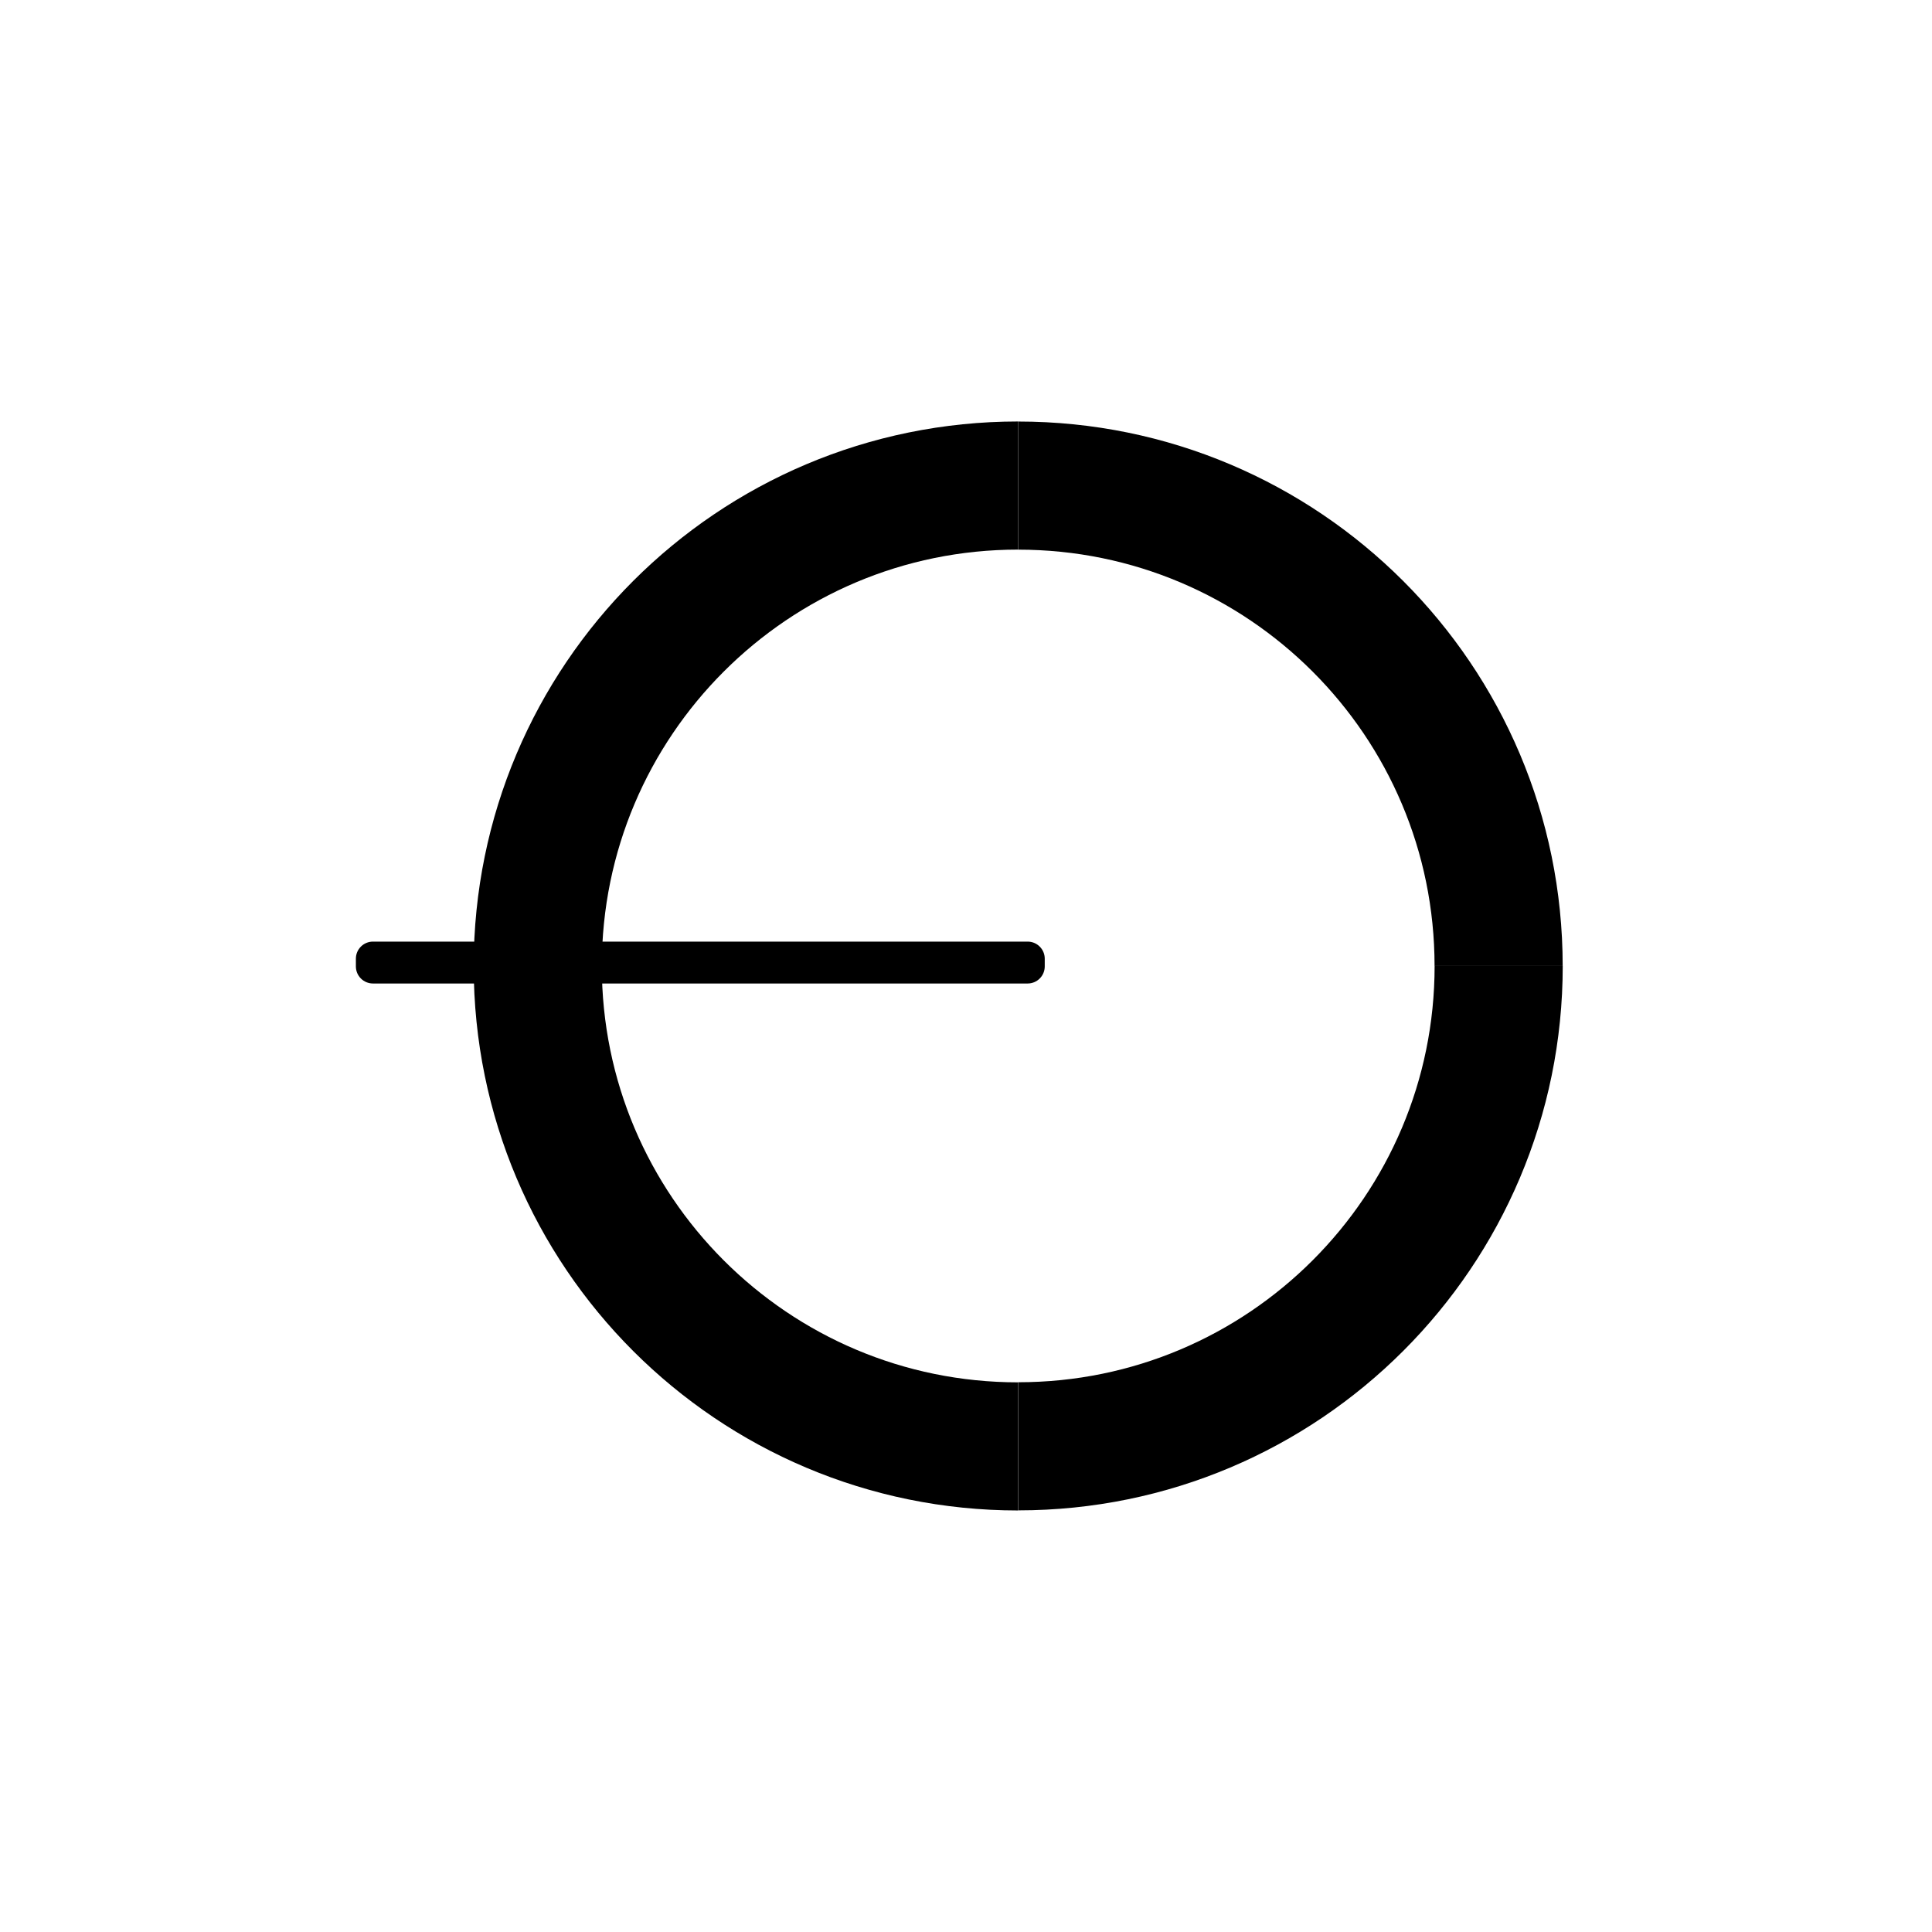
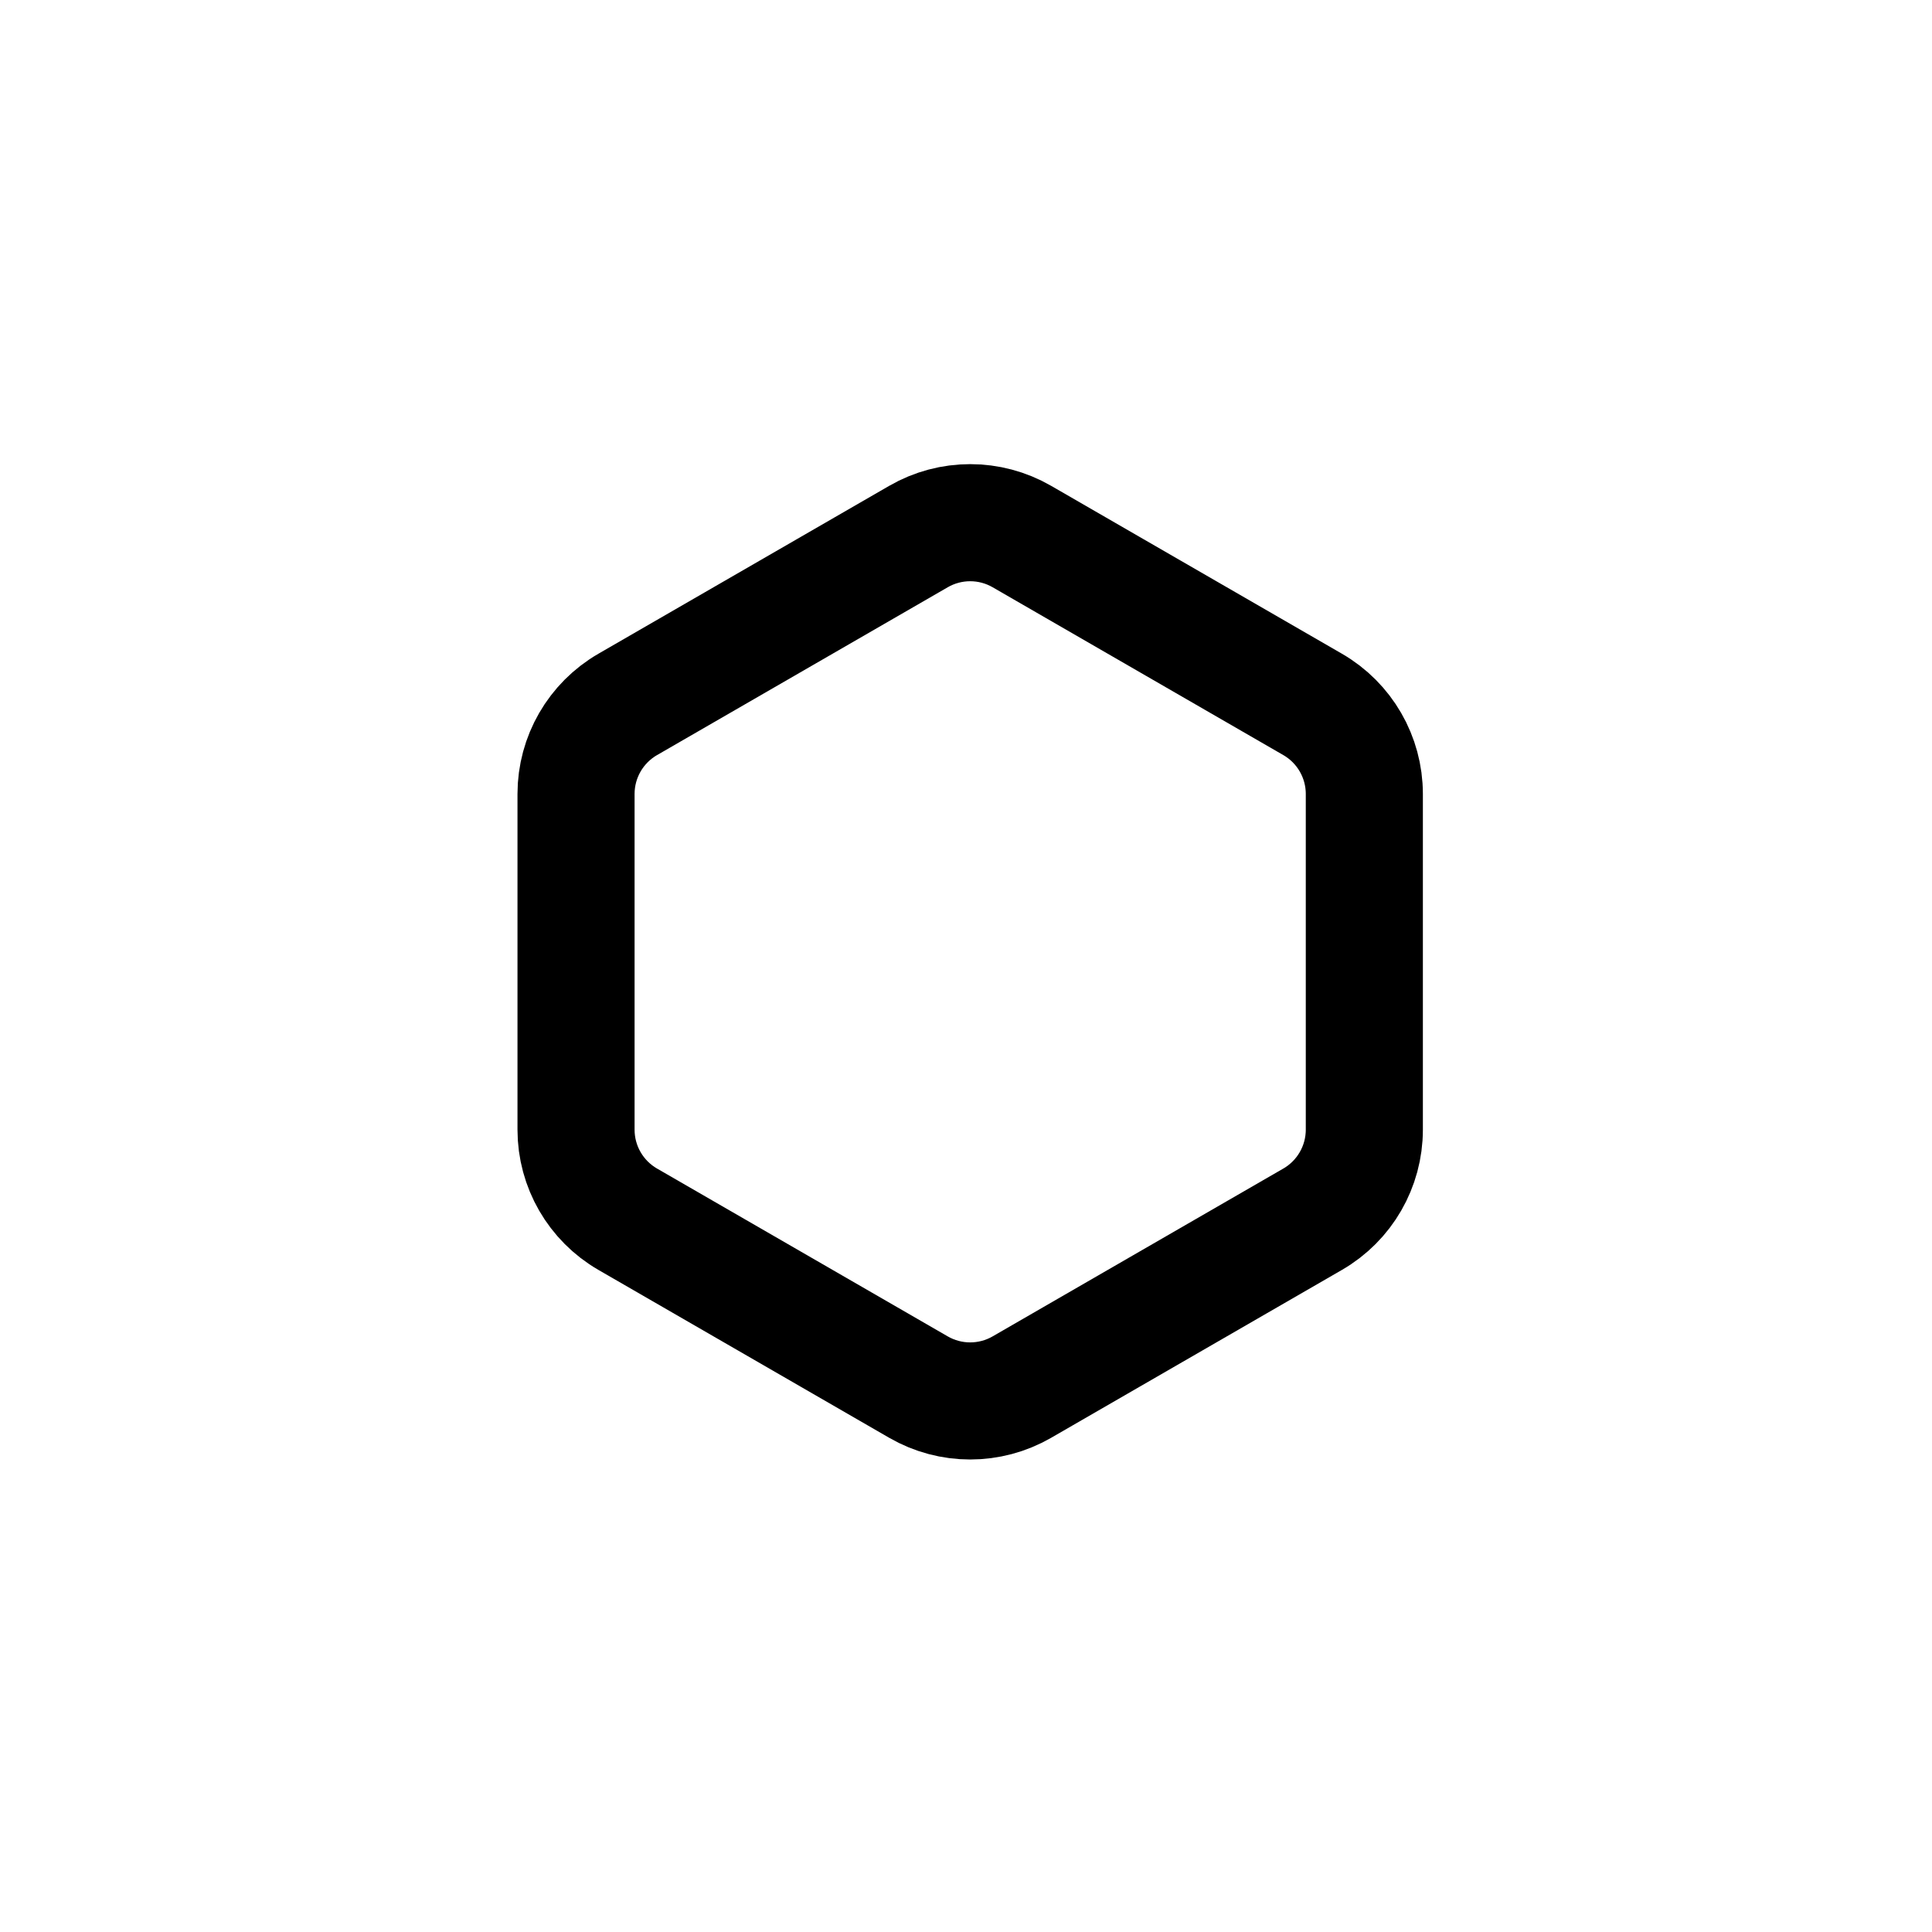
- <svg xmlns="http://www.w3.org/2000/svg" width="100%" height="100%" viewBox="0 0 38 38" fill="none">
-   <rect x="7" y="19.344" width="0.824" height="13.549" rx="0.336" transform="rotate(-90 7 19.3442)" fill="currentColor" />
-   <path d="M10.577 18.999C10.577 13.781 14.808 9.55 20.026 9.55" stroke="currentColor" stroke-width="2.52" />
-   <path d="M20.026 28.449C14.808 28.449 10.577 24.219 10.577 19" stroke="currentColor" stroke-width="2.52" />
-   <path d="M29.477 18.998C29.477 24.217 25.246 28.447 20.028 28.447" stroke="currentColor" stroke-width="2.52" />
-   <path d="M20.027 9.551C25.245 9.551 29.476 13.781 29.476 18.999" stroke="currentColor" stroke-width="2.52" />
+ <svg xmlns="http://www.w3.org/2000/svg" width="100%" height="100%" viewBox="0 0 462 462" fill="none">
+   <path d="M244.363 128.303L313.89 168.445C321.54 172.862 326.253 181.025 326.253 189.858V270.142C326.253 278.975 321.54 287.138 313.89 291.555L244.363 331.697C236.713 336.113 227.287 336.113 219.637 331.697L150.11 291.555C142.46 287.138 137.747 278.975 137.747 270.142V189.858C137.747 181.025 142.46 172.862 150.11 168.445L219.637 128.303C227.287 123.887 236.713 123.887 244.363 128.303Z" stroke="currentColor" stroke-width="28" />
</svg>
